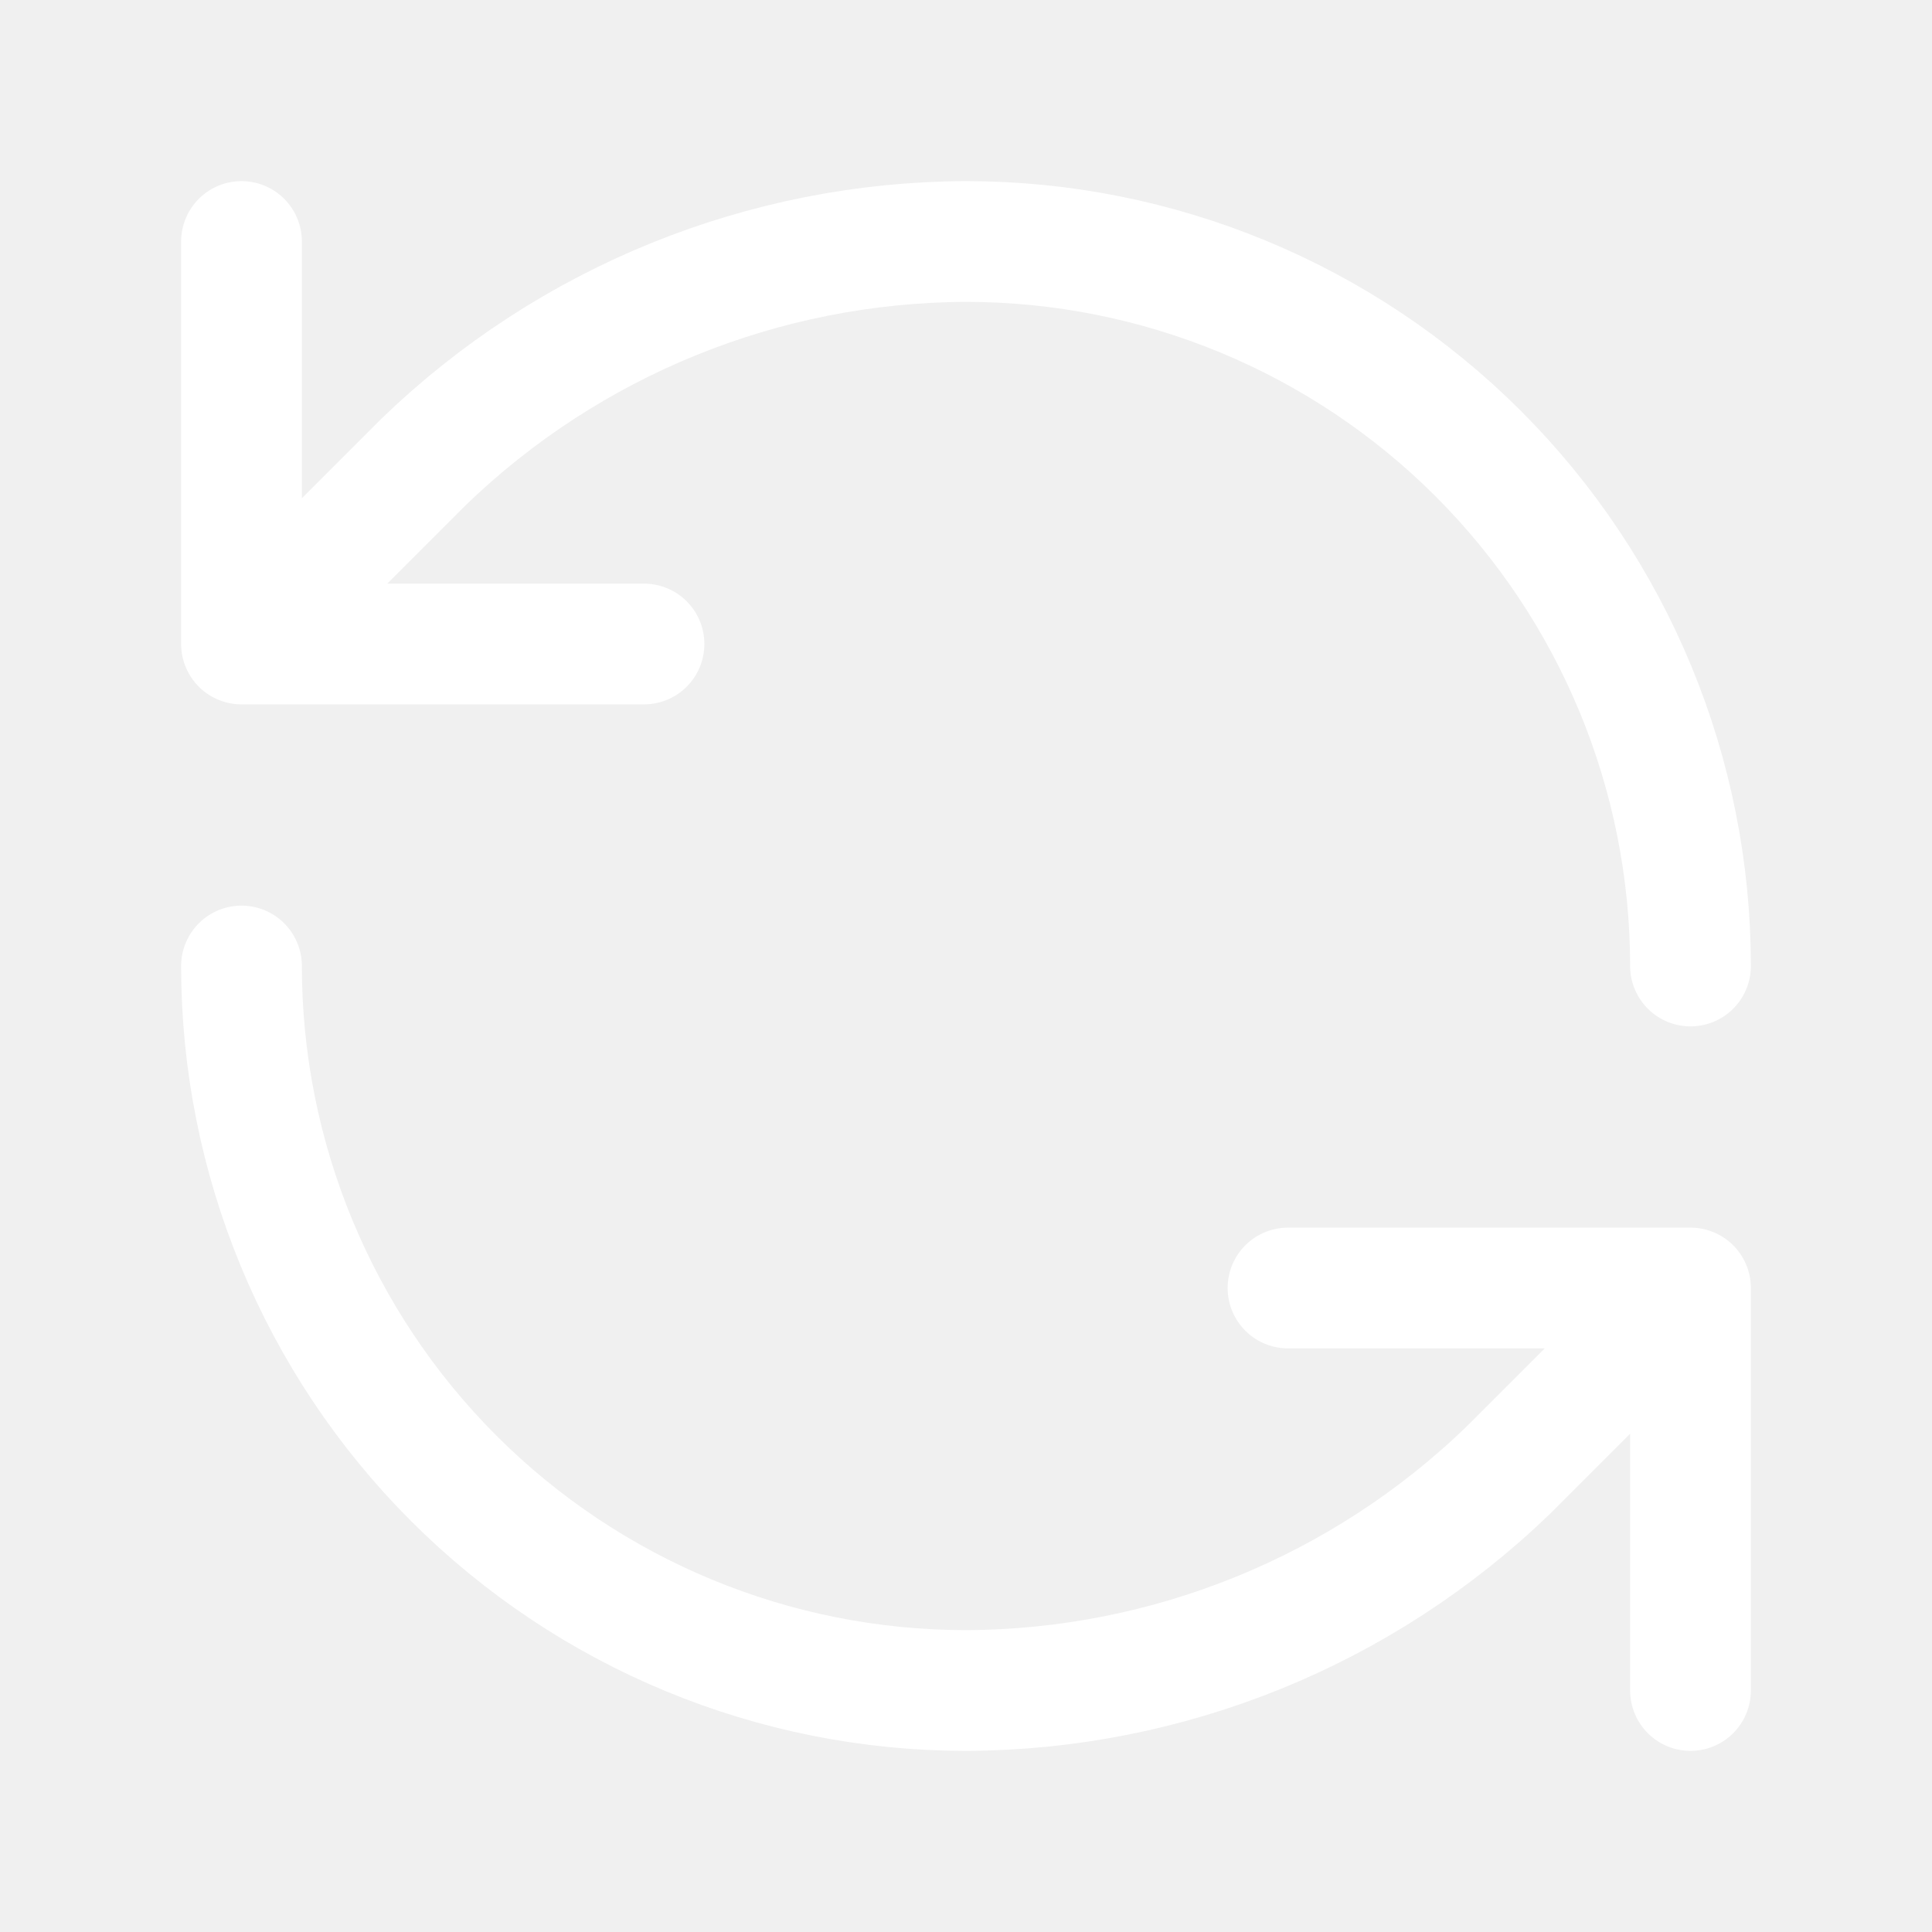
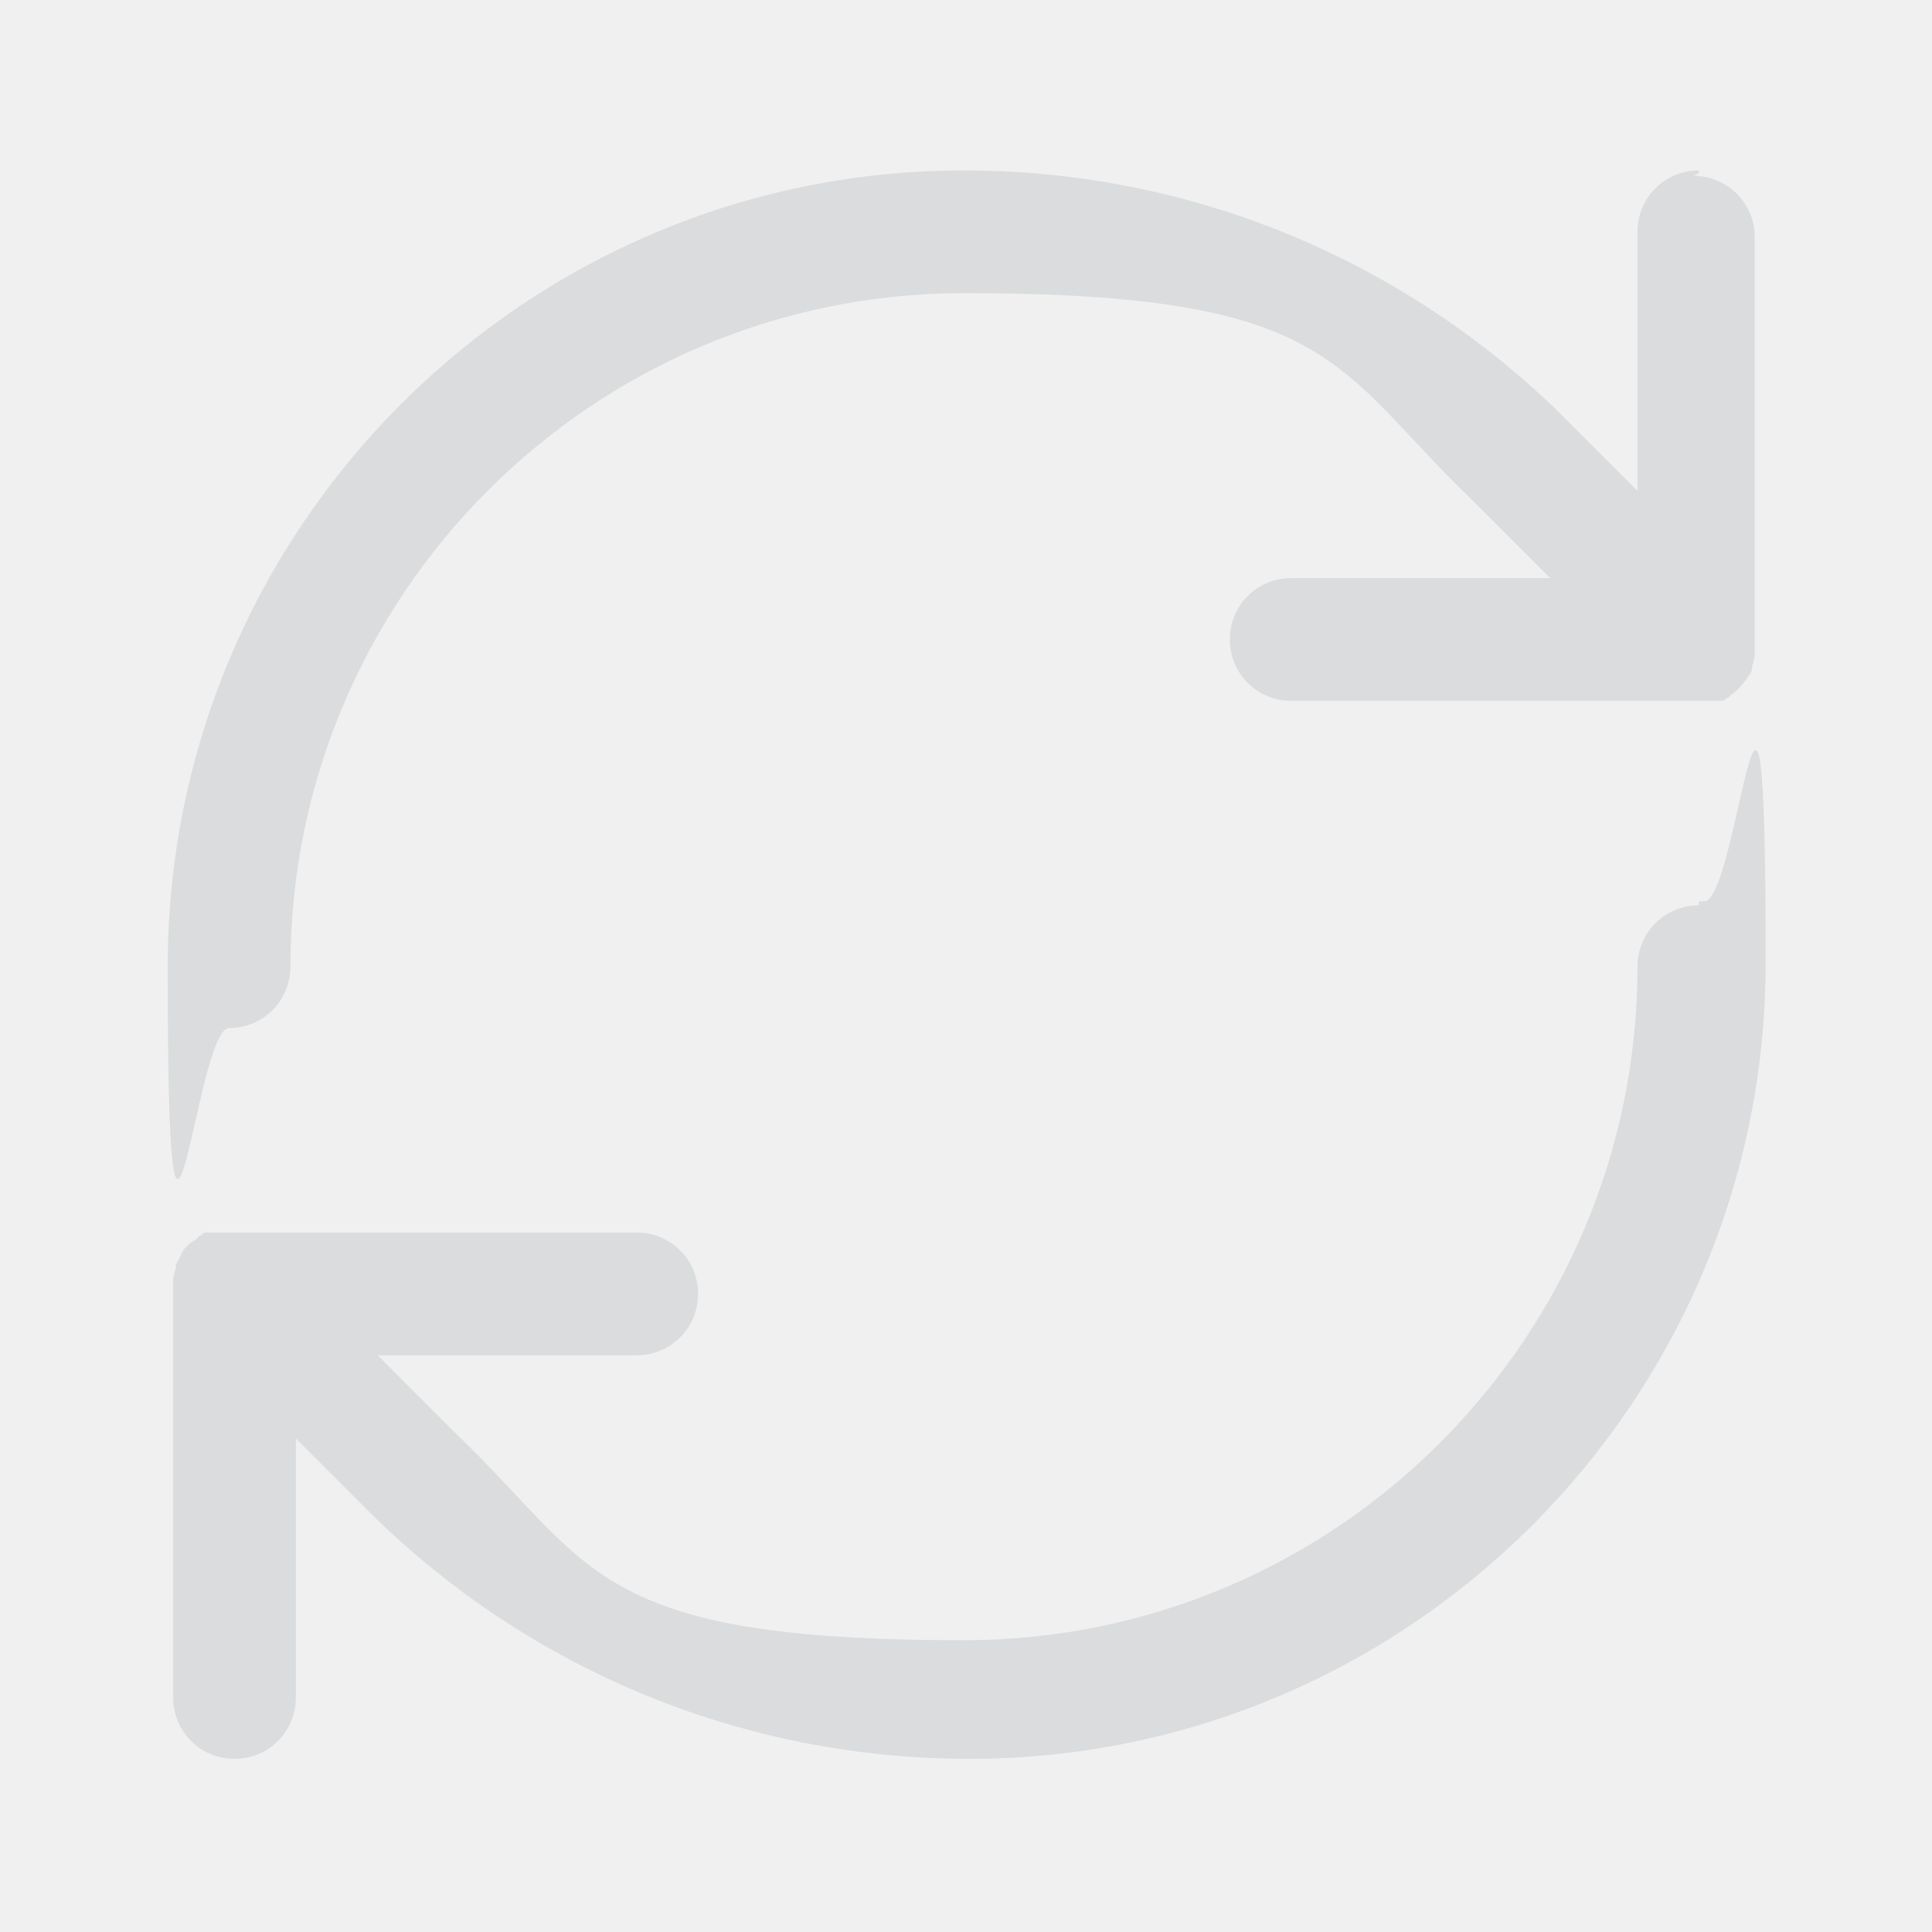
- <svg xmlns="http://www.w3.org/2000/svg" width="24" height="24" viewBox="0 0 24 24" fill="none">
-   <path d="M21 12C21 9.613 20.052 7.324 18.364 5.636C16.676 3.948 14.387 3 12 3C9.484 3.009 7.069 3.991 5.26 5.74L3 8M3 8V3M3 8H8M3 12C3 14.387 3.948 16.676 5.636 18.364C7.324 20.052 9.613 21 12 21C14.516 20.991 16.931 20.009 18.74 18.26L21 16M21 16H16M21 16V21" stroke="white" stroke-width="1.5" stroke-linecap="round" stroke-linejoin="round" />
+ <svg xmlns="http://www.w3.org/2000/svg" id="Calque_1" baseProfile="tiny" version="1.2" viewBox="0 0 141.7 141.7">
+   <path d="M124.6,12.5c-2.5,0-4.5,2-4.5,4.5v19l-5.9-5.9c-11.8-11.4-27.3-17.6-43.5-17.6-32.2,0-58.4,26.2-58.4,58.4s2,4.5,4.5,4.5,4.5-2,4.5-4.5c0-27.2,22.1-49.4,49.4-49.4s27.1,5.4,37.2,15.1l5.8,5.8h-19c-2.5,0-4.5,2-4.5,4.5s2,4.5,4.5,4.5h30.7c.1,0,.3,0,.4,0,.2,0,.3,0,.4,0,.1,0,.3,0,.4-.2.1,0,.2,0,.3-.2.5-.3.9-.8,1.2-1.2,0,0,.1-.2.2-.3,0,0,.2-.3.2-.4s0-.3.1-.5c0,0,0-.3.1-.4v-.9h0v-29.9c0-2.5-2-4.5-4.5-4.5l.4-.2Z" fill="#dadcdd" />
+   <path d="M124.6,66.4c-2.5,0-4.5,2-4.5,4.5,0,27.2-22.1,49.4-49.4,49.4s-27.1-5.4-37.2-15.1l-5.8-5.8h19c2.5,0,4.5-2,4.5-4.5s-2-4.5-4.5-4.5H16c-.2,0-.3,0-.4,0-.1,0-.3,0-.4,0-.2,0-.3,0-.4.2-.1,0-.2,0-.3.2-.2.2-.5.3-.7.5h0c-.2.2-.4.4-.5.7,0,0-.1.2-.2.4,0,0-.2.3-.2.4,0,.2,0,.3-.1.5,0,0,0,.2-.1.4v30.8c0,2.5,2,4.5,4.5,4.5s4.5-2,4.5-4.5v-19l5.9,5.9c11.8,11.4,27.3,17.6,43.5,17.6,32.2,0,58.4-26.2,58.4-58.4s-2-4.5-4.5-4.5h-.4Z" fill="#dadcdd" />
</svg>
